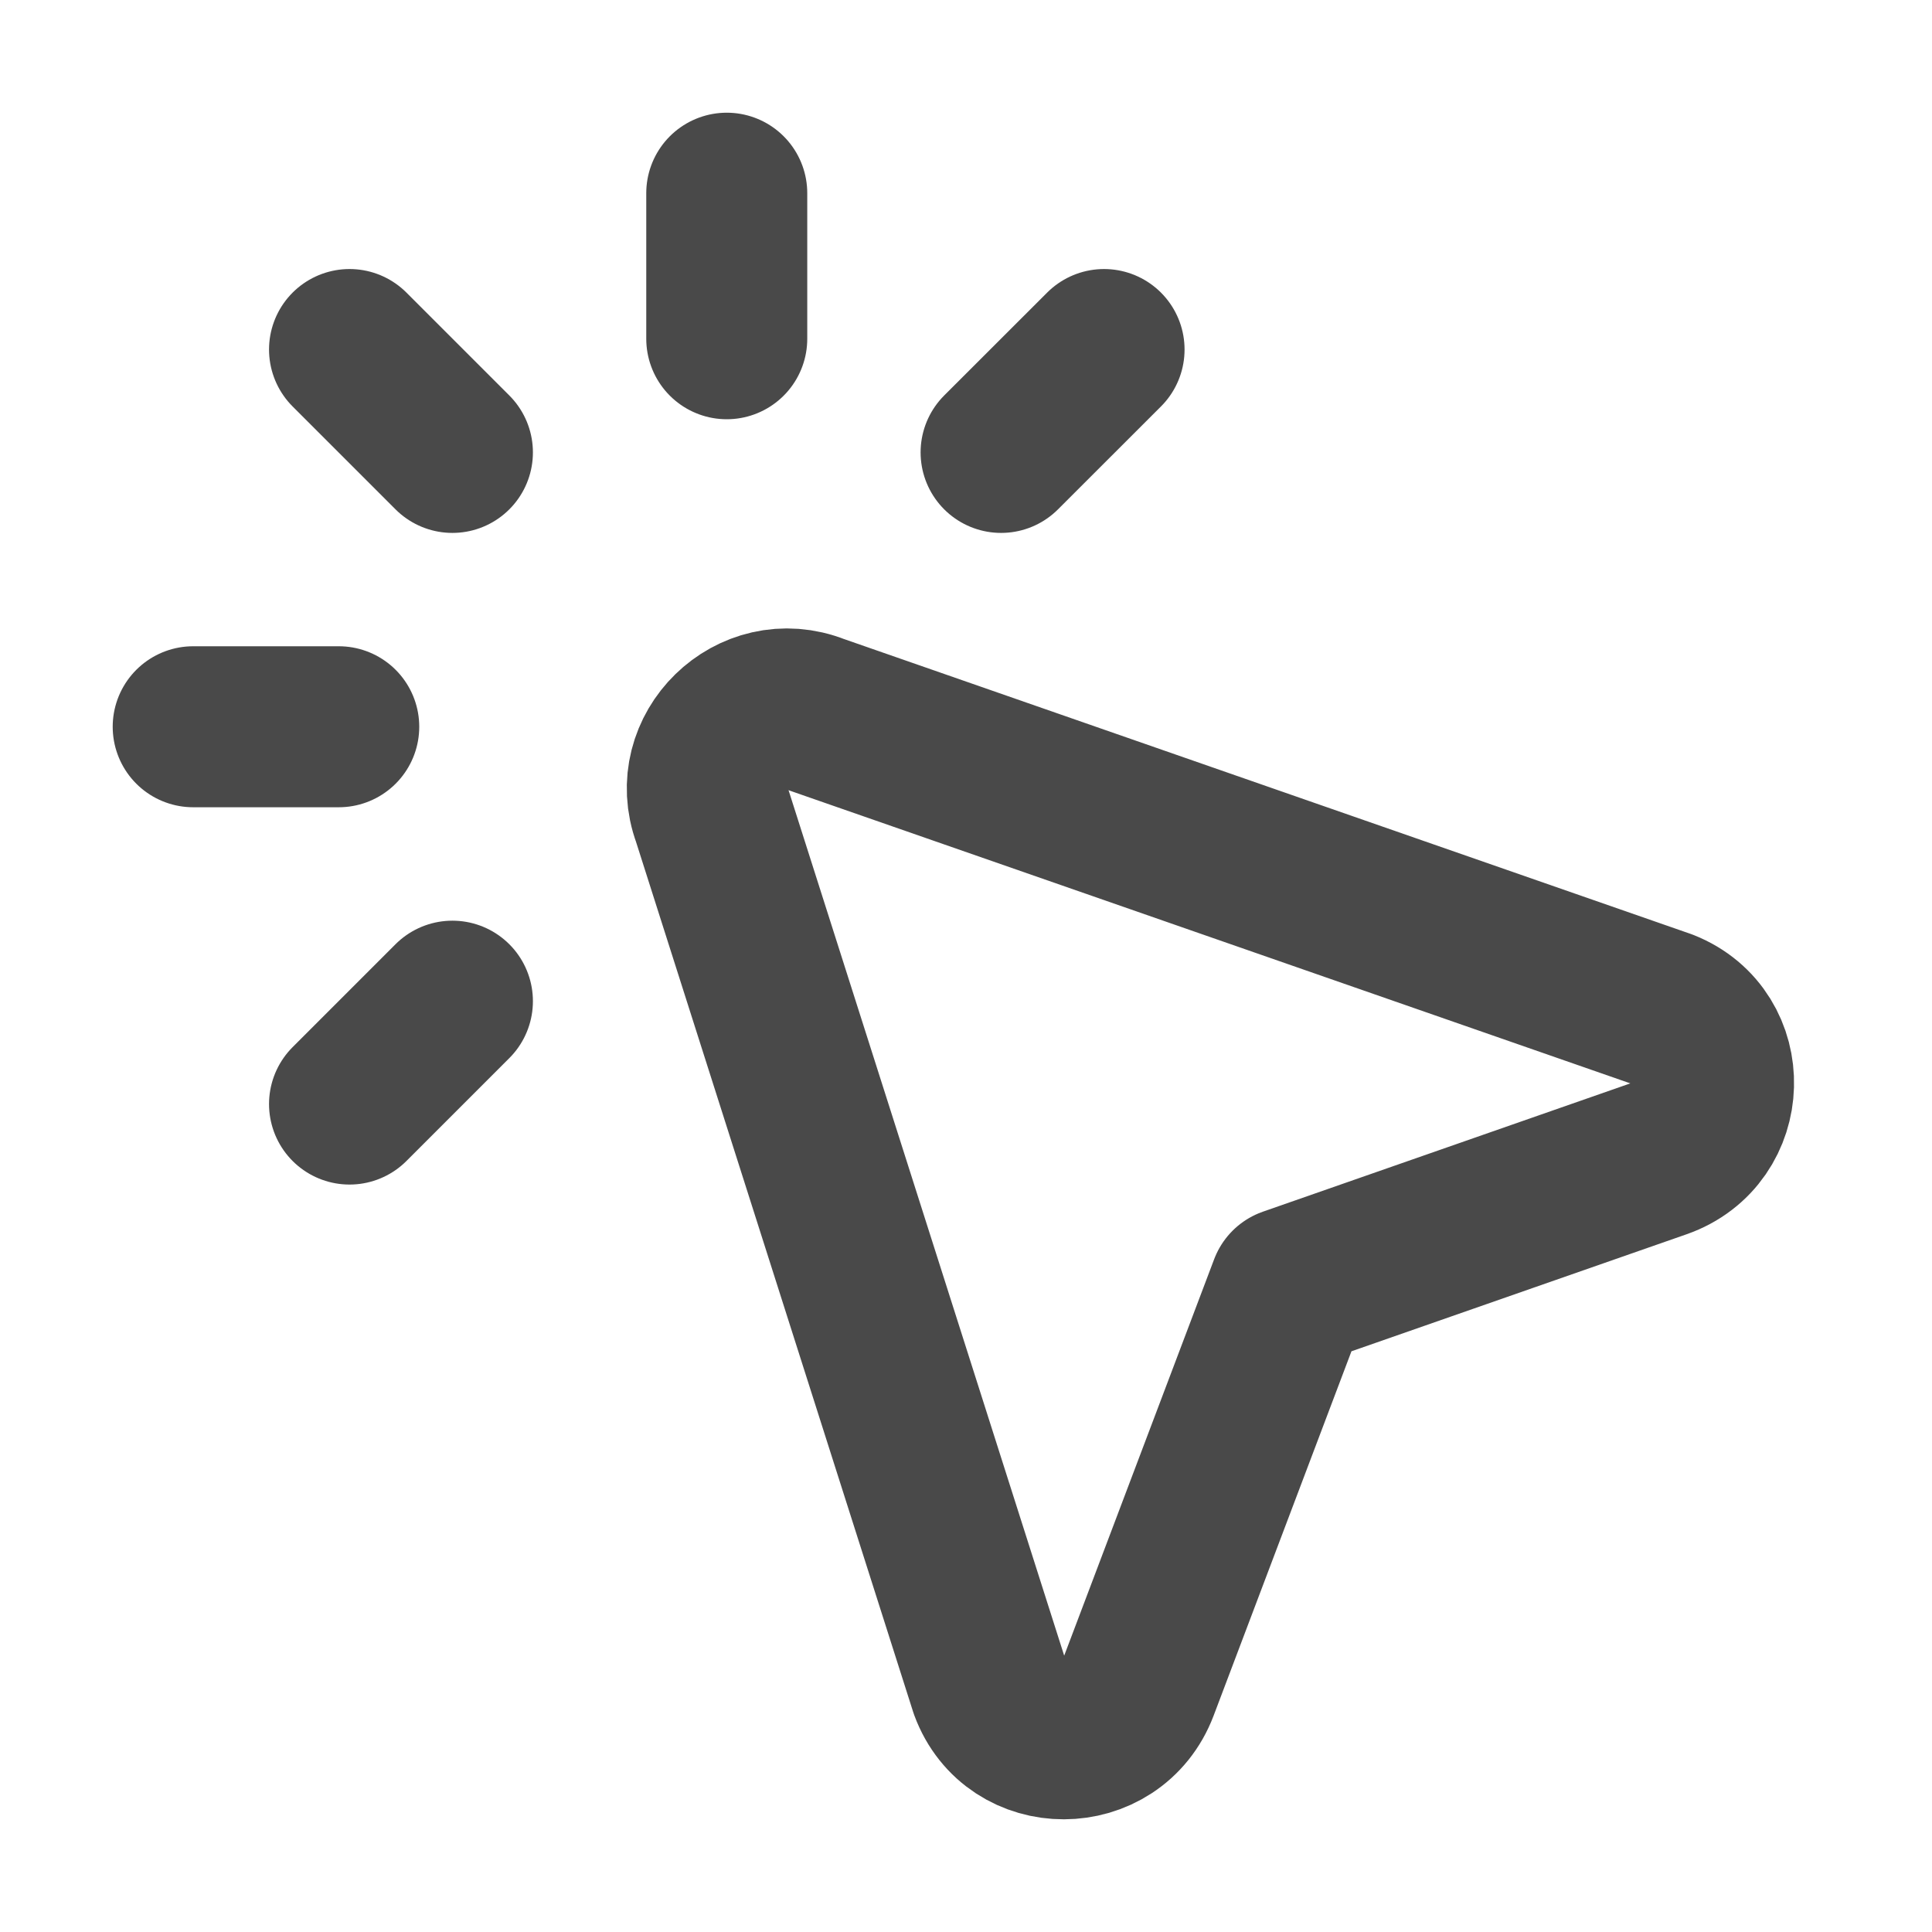
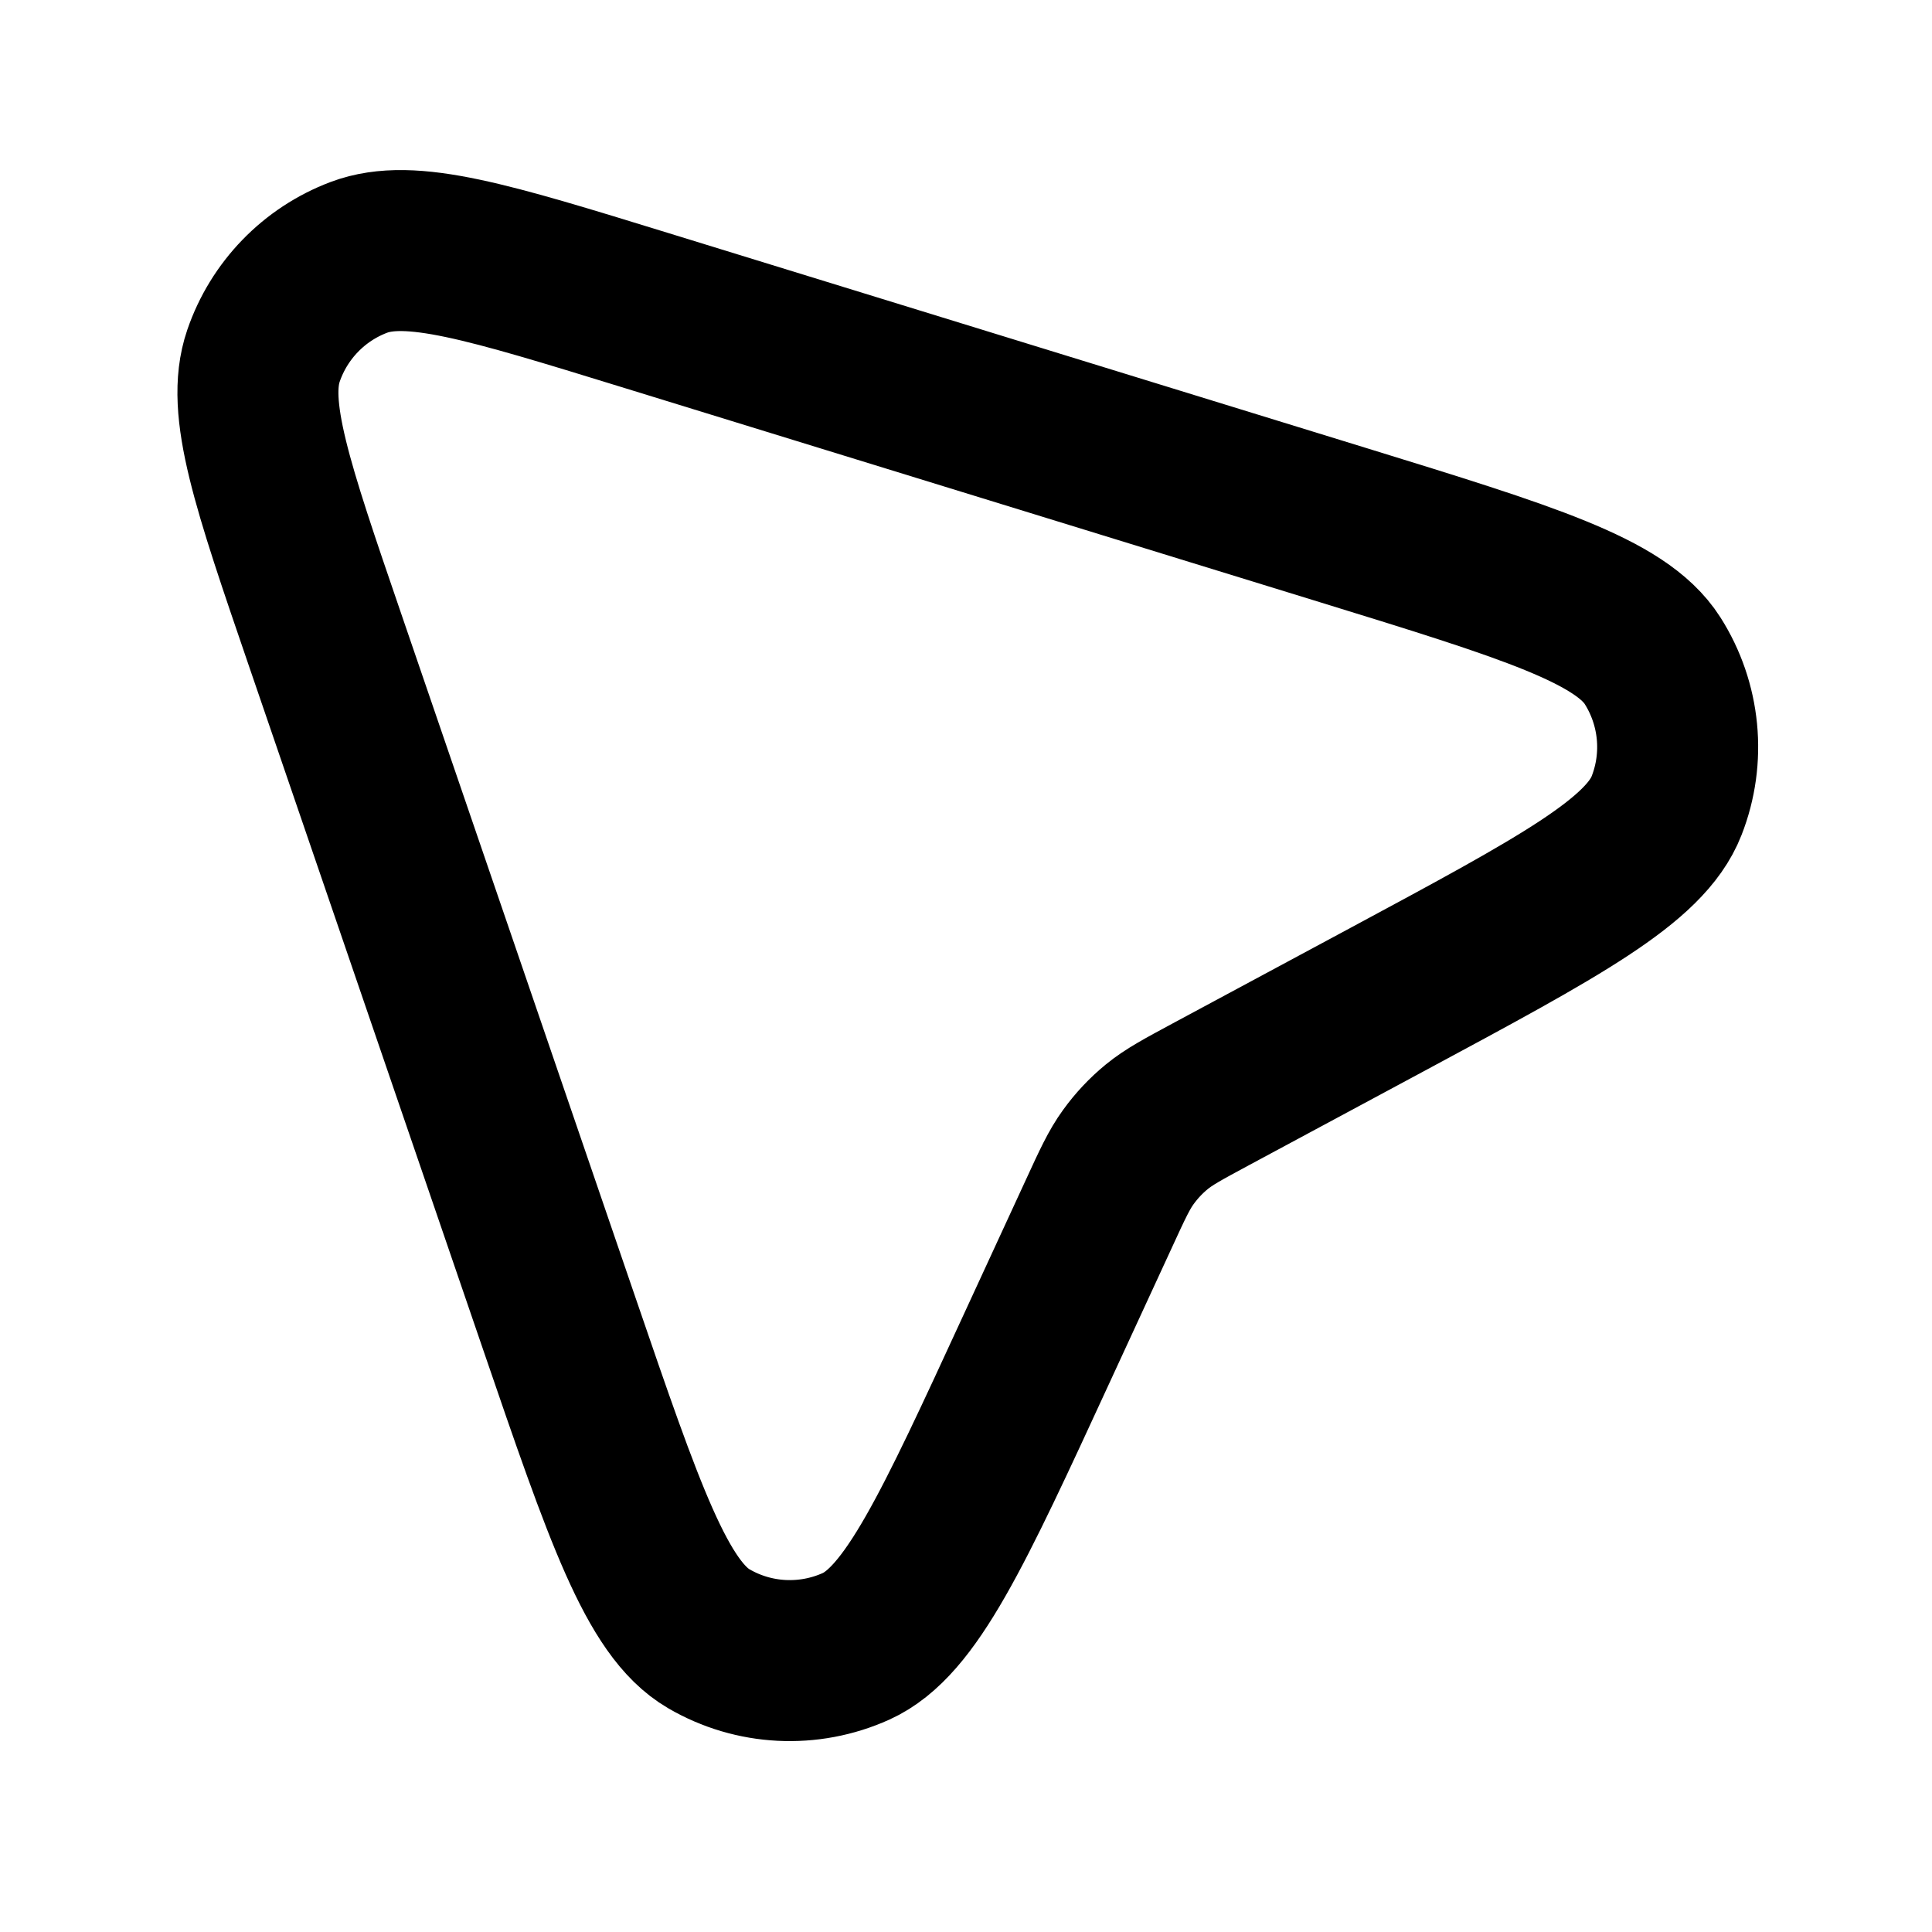
- <svg xmlns="http://www.w3.org/2000/svg" width="24" height="24" viewBox="0 0 24 24" fill="none">
-   <path d="M5.62 12.437L4.342 13.715M4.208 9.028H2.4M4.342 4.342L5.62 5.62M9.028 2.4V4.208M13.715 4.342L12.436 5.62M16.018 15.996L20.62 14.389C21.483 14.088 21.516 12.88 20.671 12.545L10.142 8.878C9.35 8.564 8.554 9.34 8.849 10.139L12.296 20.962C12.61 21.815 13.818 21.812 14.141 20.958L16.018 15.996Z" stroke="#494949" stroke-width="2" stroke-linecap="round" stroke-linejoin="round" />
+ <svg xmlns="http://www.w3.org/2000/svg" width="800px" height="800px" viewBox="0 0 24 24" fill="none">
+   <path d="M17.261 12.401C19.377 11.263 20.436 10.694 20.703 10.008C20.936 9.414 20.87 8.744 20.528 8.206C20.132 7.586 18.984 7.232 16.687 6.524L8.006 3.85C6.068 3.253 5.099 2.955 4.458 3.197C3.901 3.407 3.466 3.856 3.273 4.42C3.051 5.068 3.38 6.027 4.037 7.945L6.948 16.443C7.756 18.802 8.161 19.982 8.805 20.357C9.364 20.683 10.046 20.717 10.635 20.451C11.315 20.143 11.837 19.011 12.881 16.745L13.653 15.072C13.819 14.711 13.902 14.531 14.016 14.374C14.117 14.234 14.235 14.108 14.369 13.998C14.519 13.875 14.694 13.781 15.043 13.593L17.261 12.401Z" stroke="#000000" stroke-width="2" stroke-linecap="round" stroke-linejoin="round" />
</svg>
